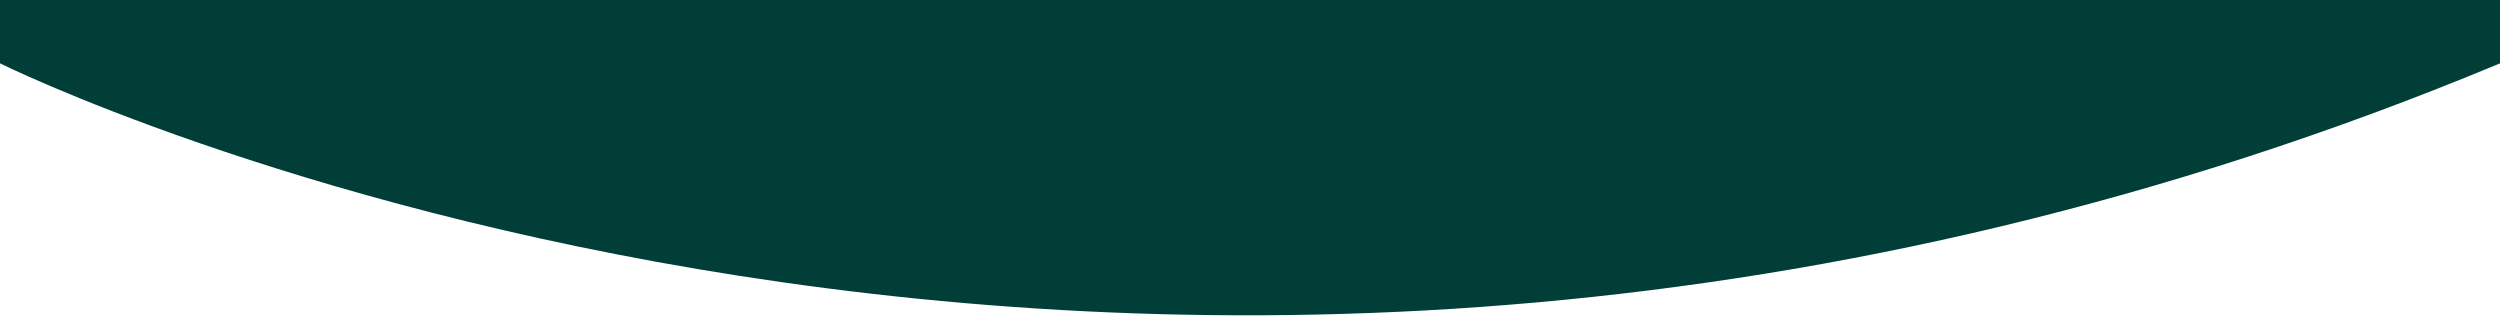
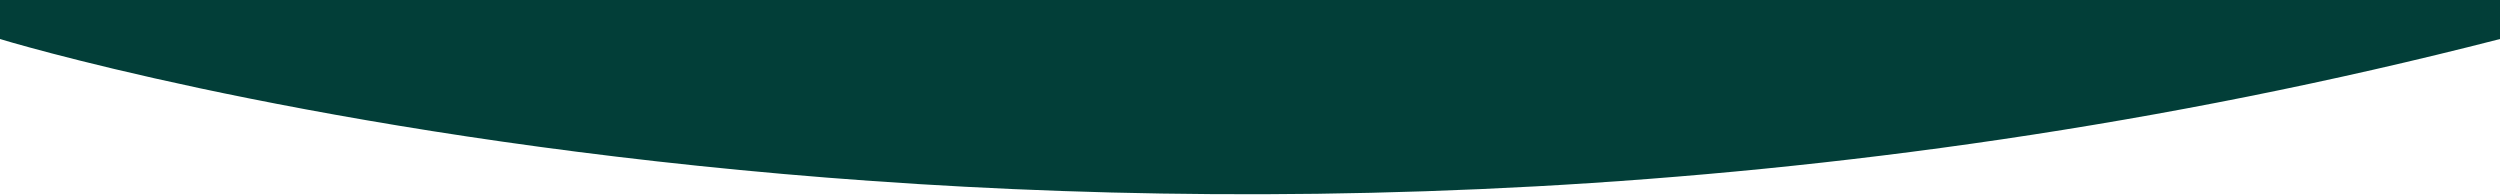
- <svg xmlns="http://www.w3.org/2000/svg" viewBox="0 0 563.312 71.048">
+ <svg xmlns="http://www.w3.org/2000/svg" viewBox="0 0 563.312 43.771">
  <defs>
    <style>
      .cls-1 {
-         fill: #013e38;
+         fill: #023e38;
      }
    </style>
  </defs>
  <g id="Layer_2" data-name="Layer 2">
    <g id="Layer_1-2" data-name="Layer 1">
-       <path class="cls-1" d="M0,14.273s256.833,127.744,563.312,0V0H0Z" />
+       <path class="cls-1" d="M0,8.793s256.833,78.7,563.312,0V0H0Z" />
    </g>
  </g>
</svg>
